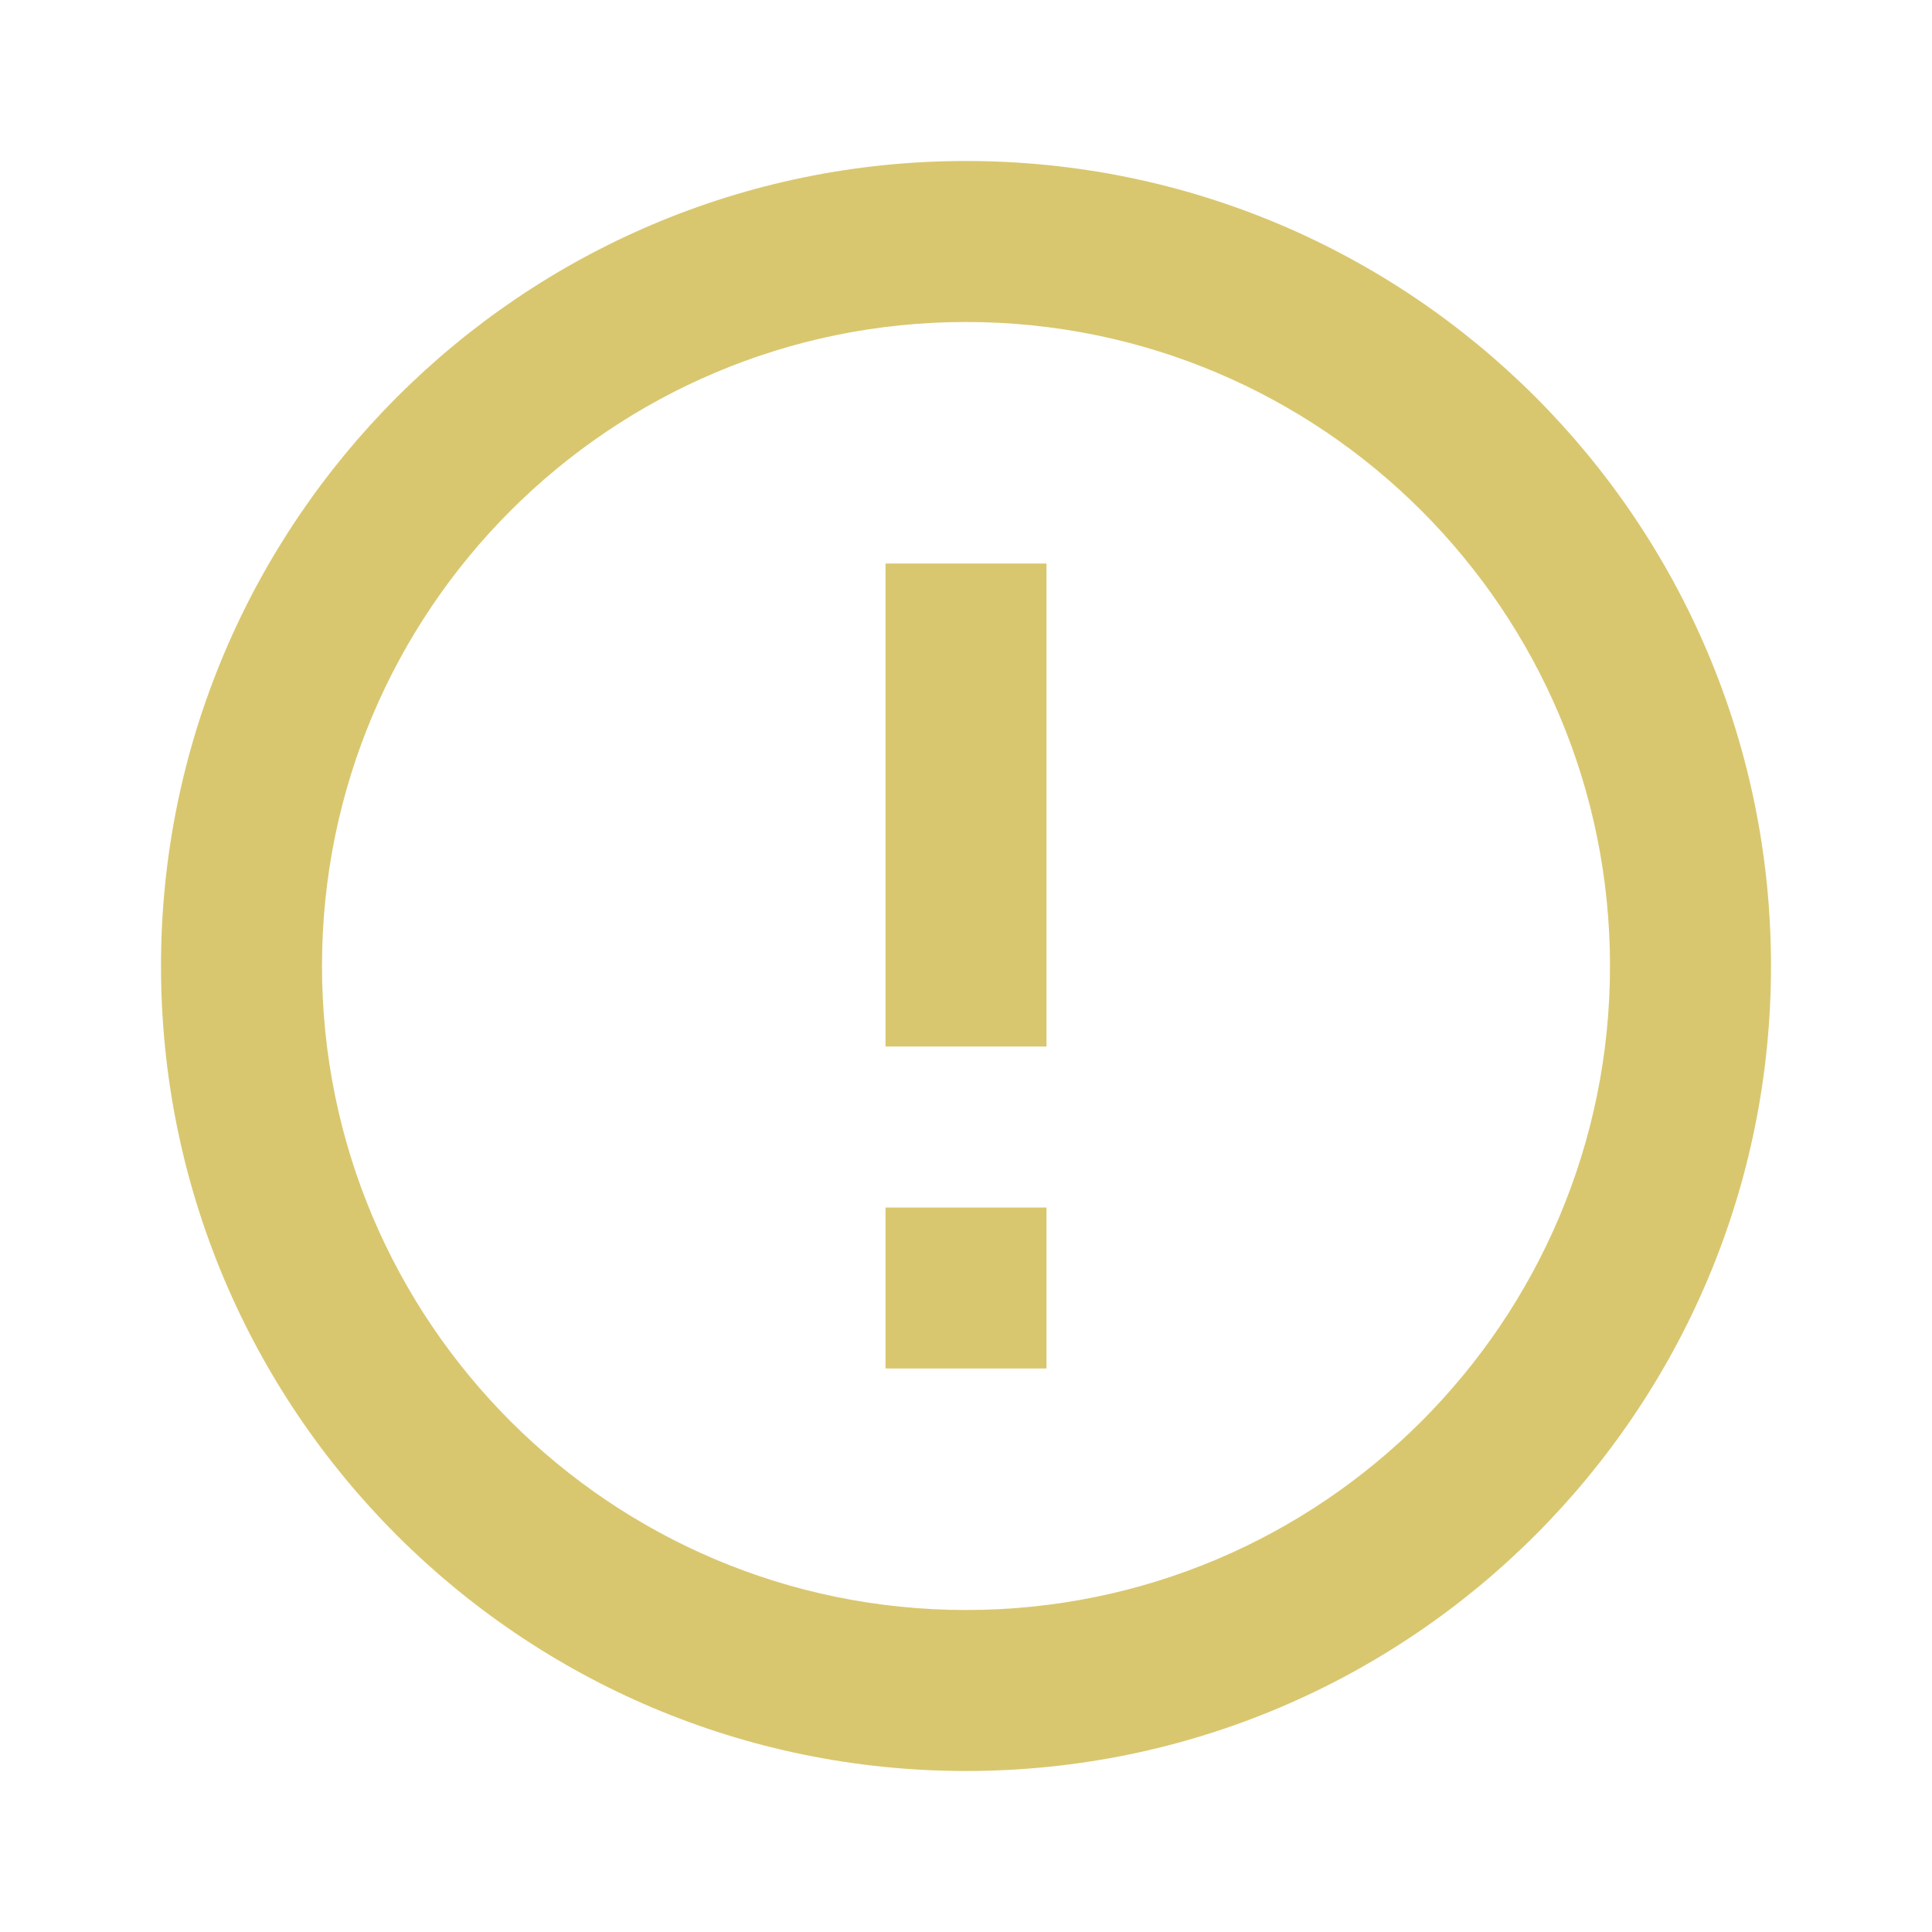
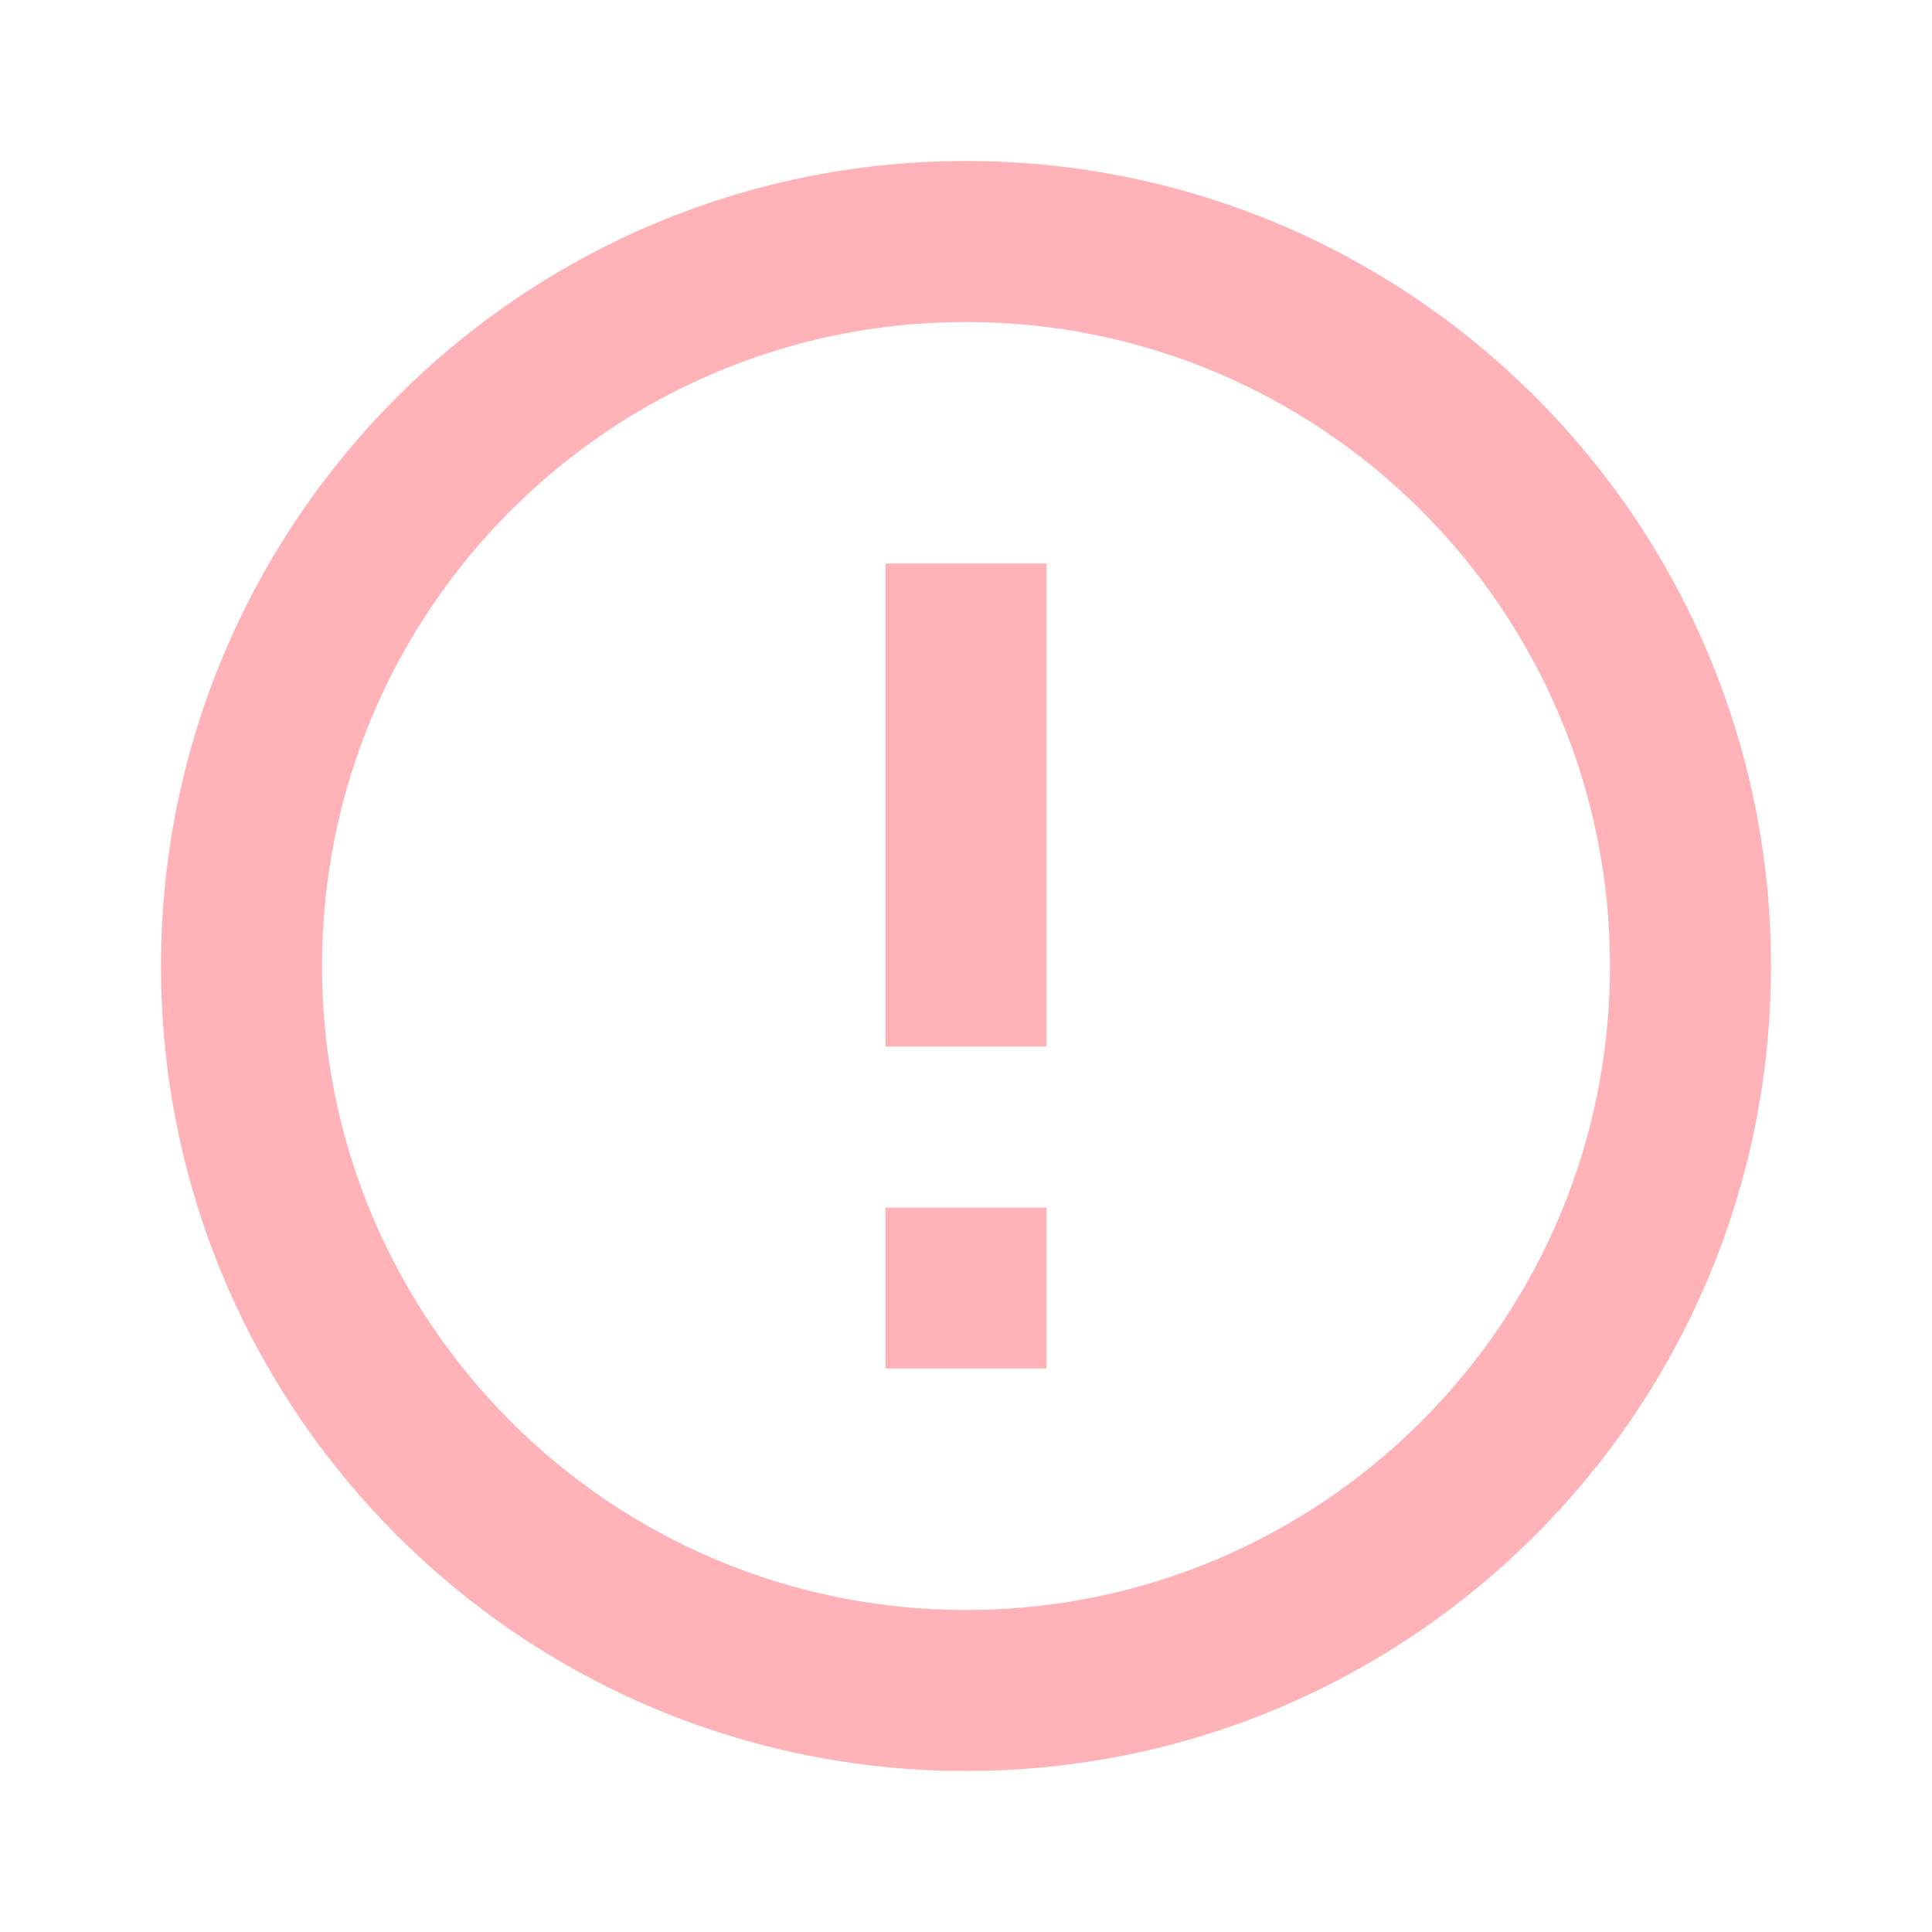
- <svg xmlns="http://www.w3.org/2000/svg" fill="#D9C76F" preserveAspectRatio="xMidYMid meet" id="mdi-alert-circle-outline" viewBox="0 0 24 24">
+ <svg xmlns="http://www.w3.org/2000/svg" fill="#FFB2B7" preserveAspectRatio="xMidYMid meet" id="mdi-alert-circle-outline" viewBox="0 0 24 24">
  <path d="M11,15H13V17H11V15M11,7H13V13H11V7M12,2C6.47,2 2,6.5 2,12A10,10 0 0,0 12,22A10,10 0 0,0 22,12A10,10 0 0,0 12,2M12,20A8,8 0 0,1 4,12A8,8 0 0,1 12,4A8,8 0 0,1 20,12A8,8 0 0,1 12,20Z" />
</svg>
